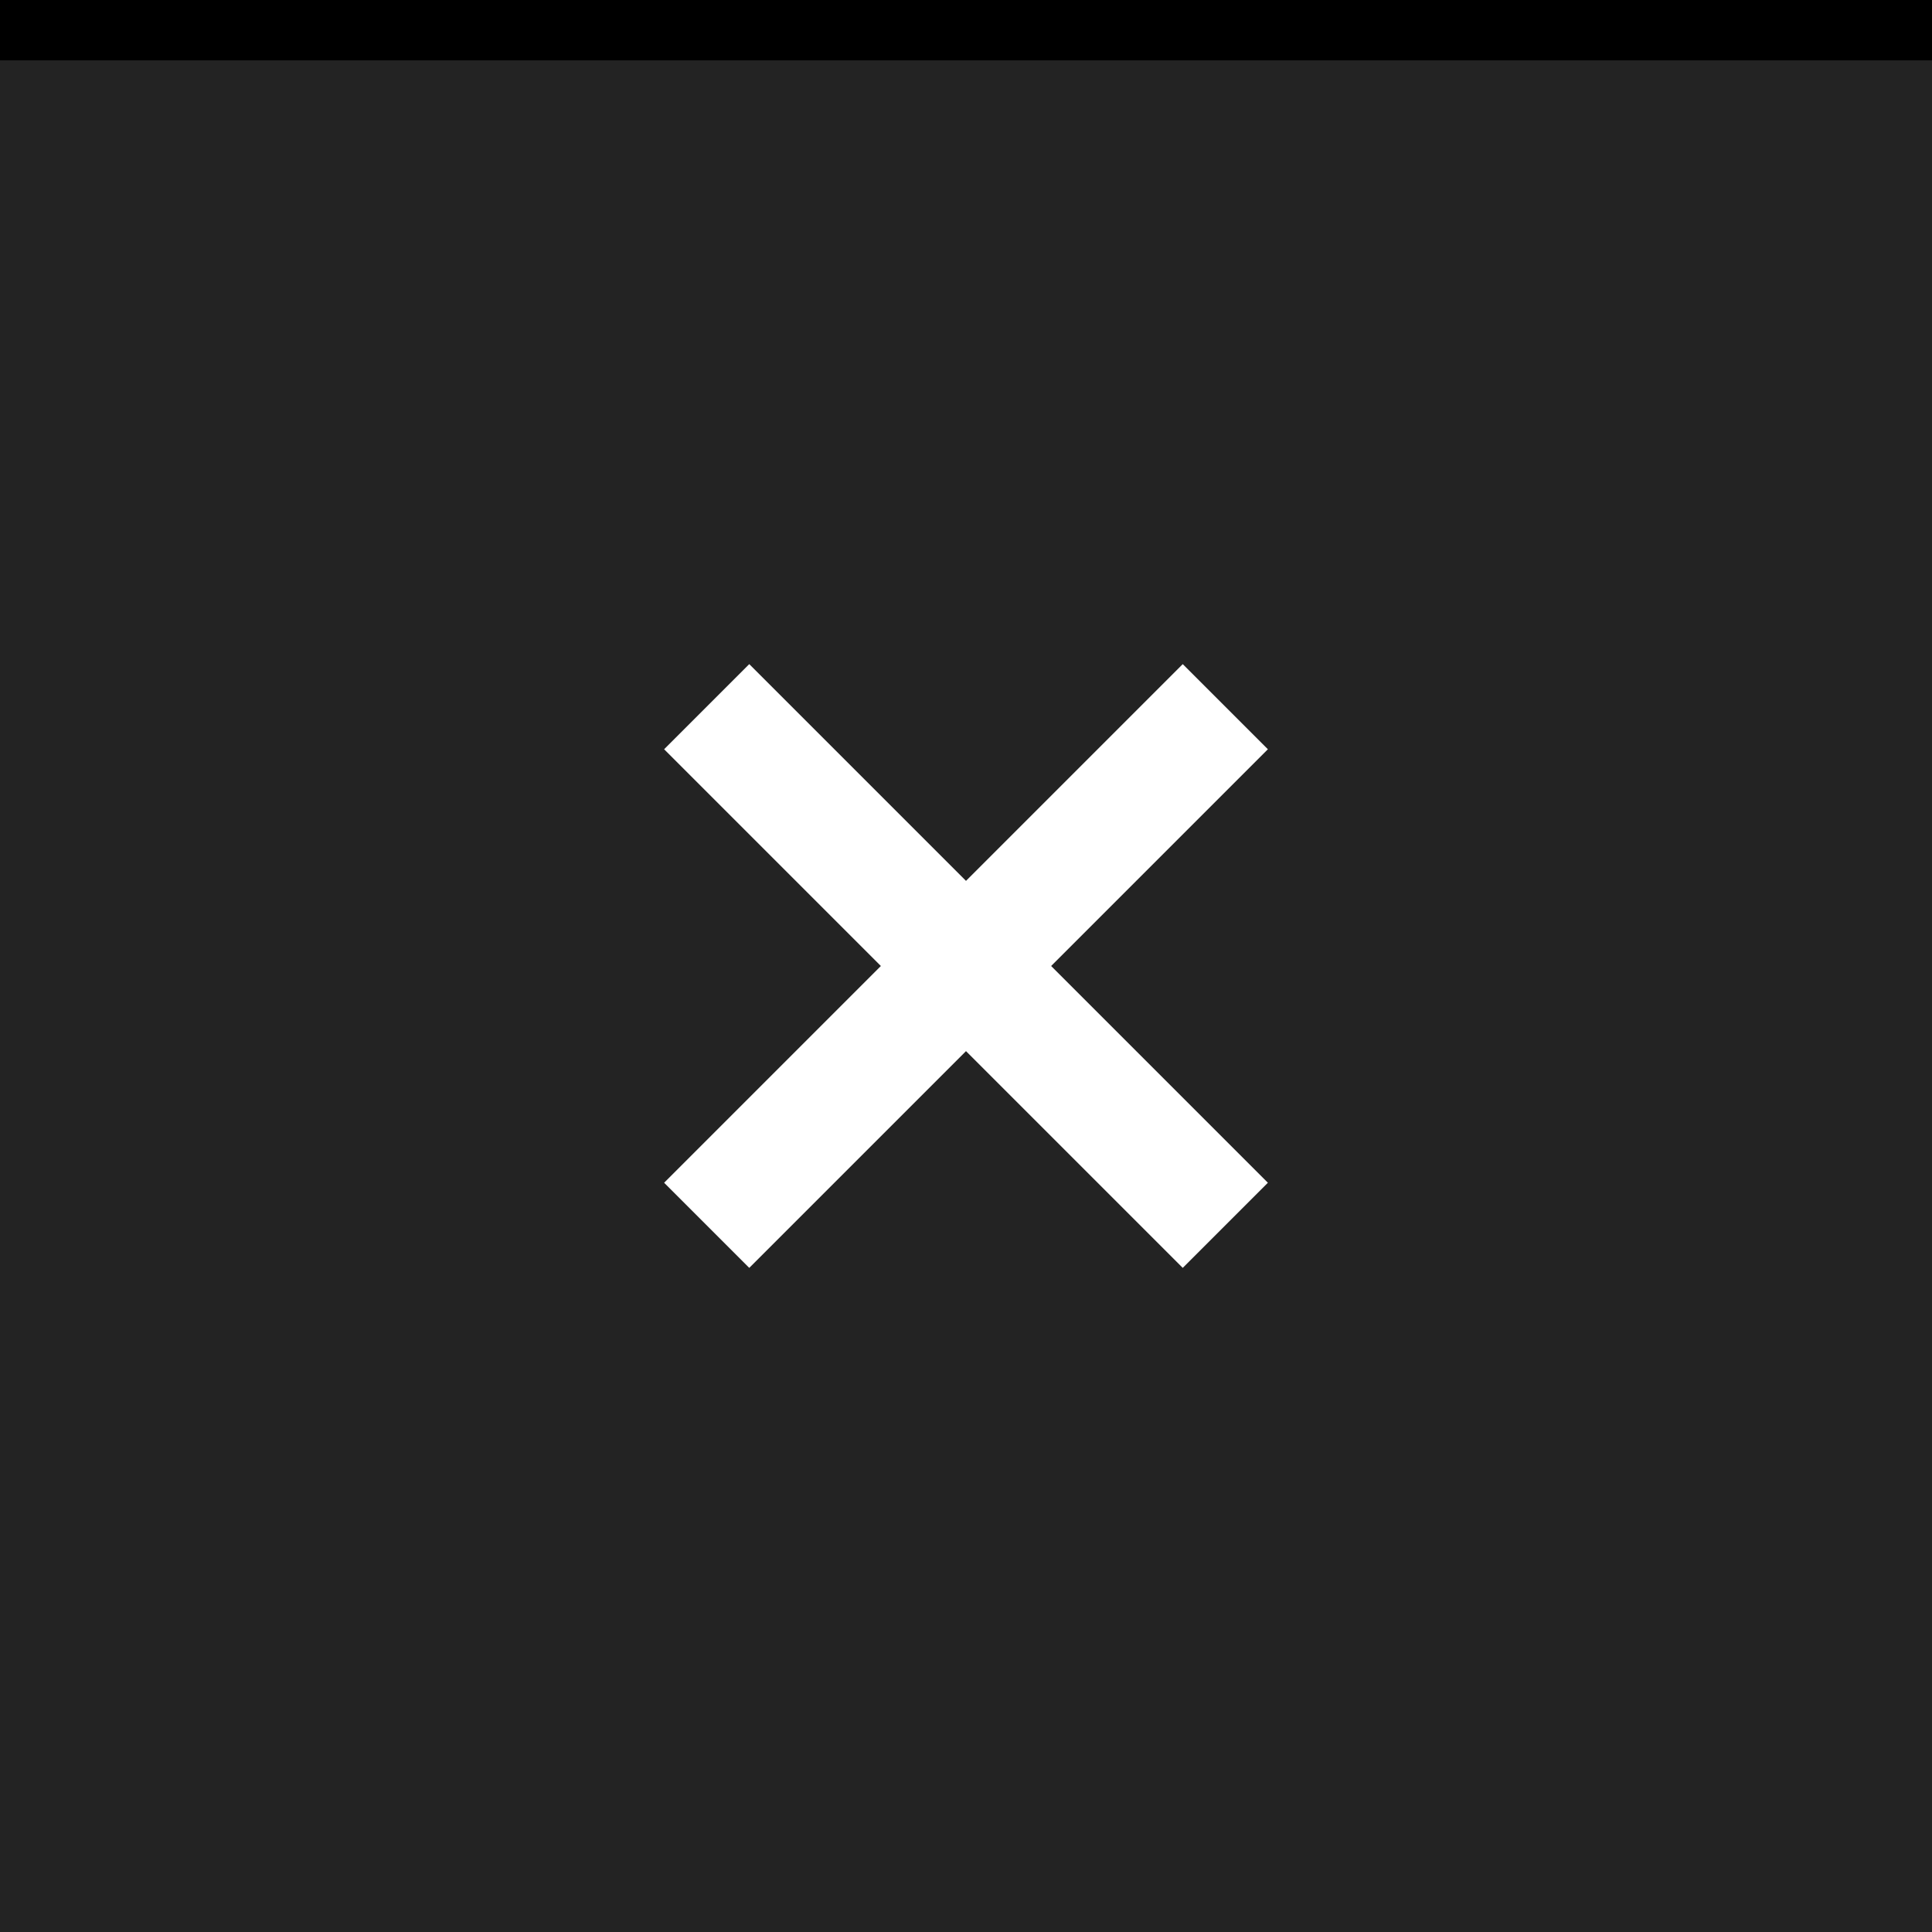
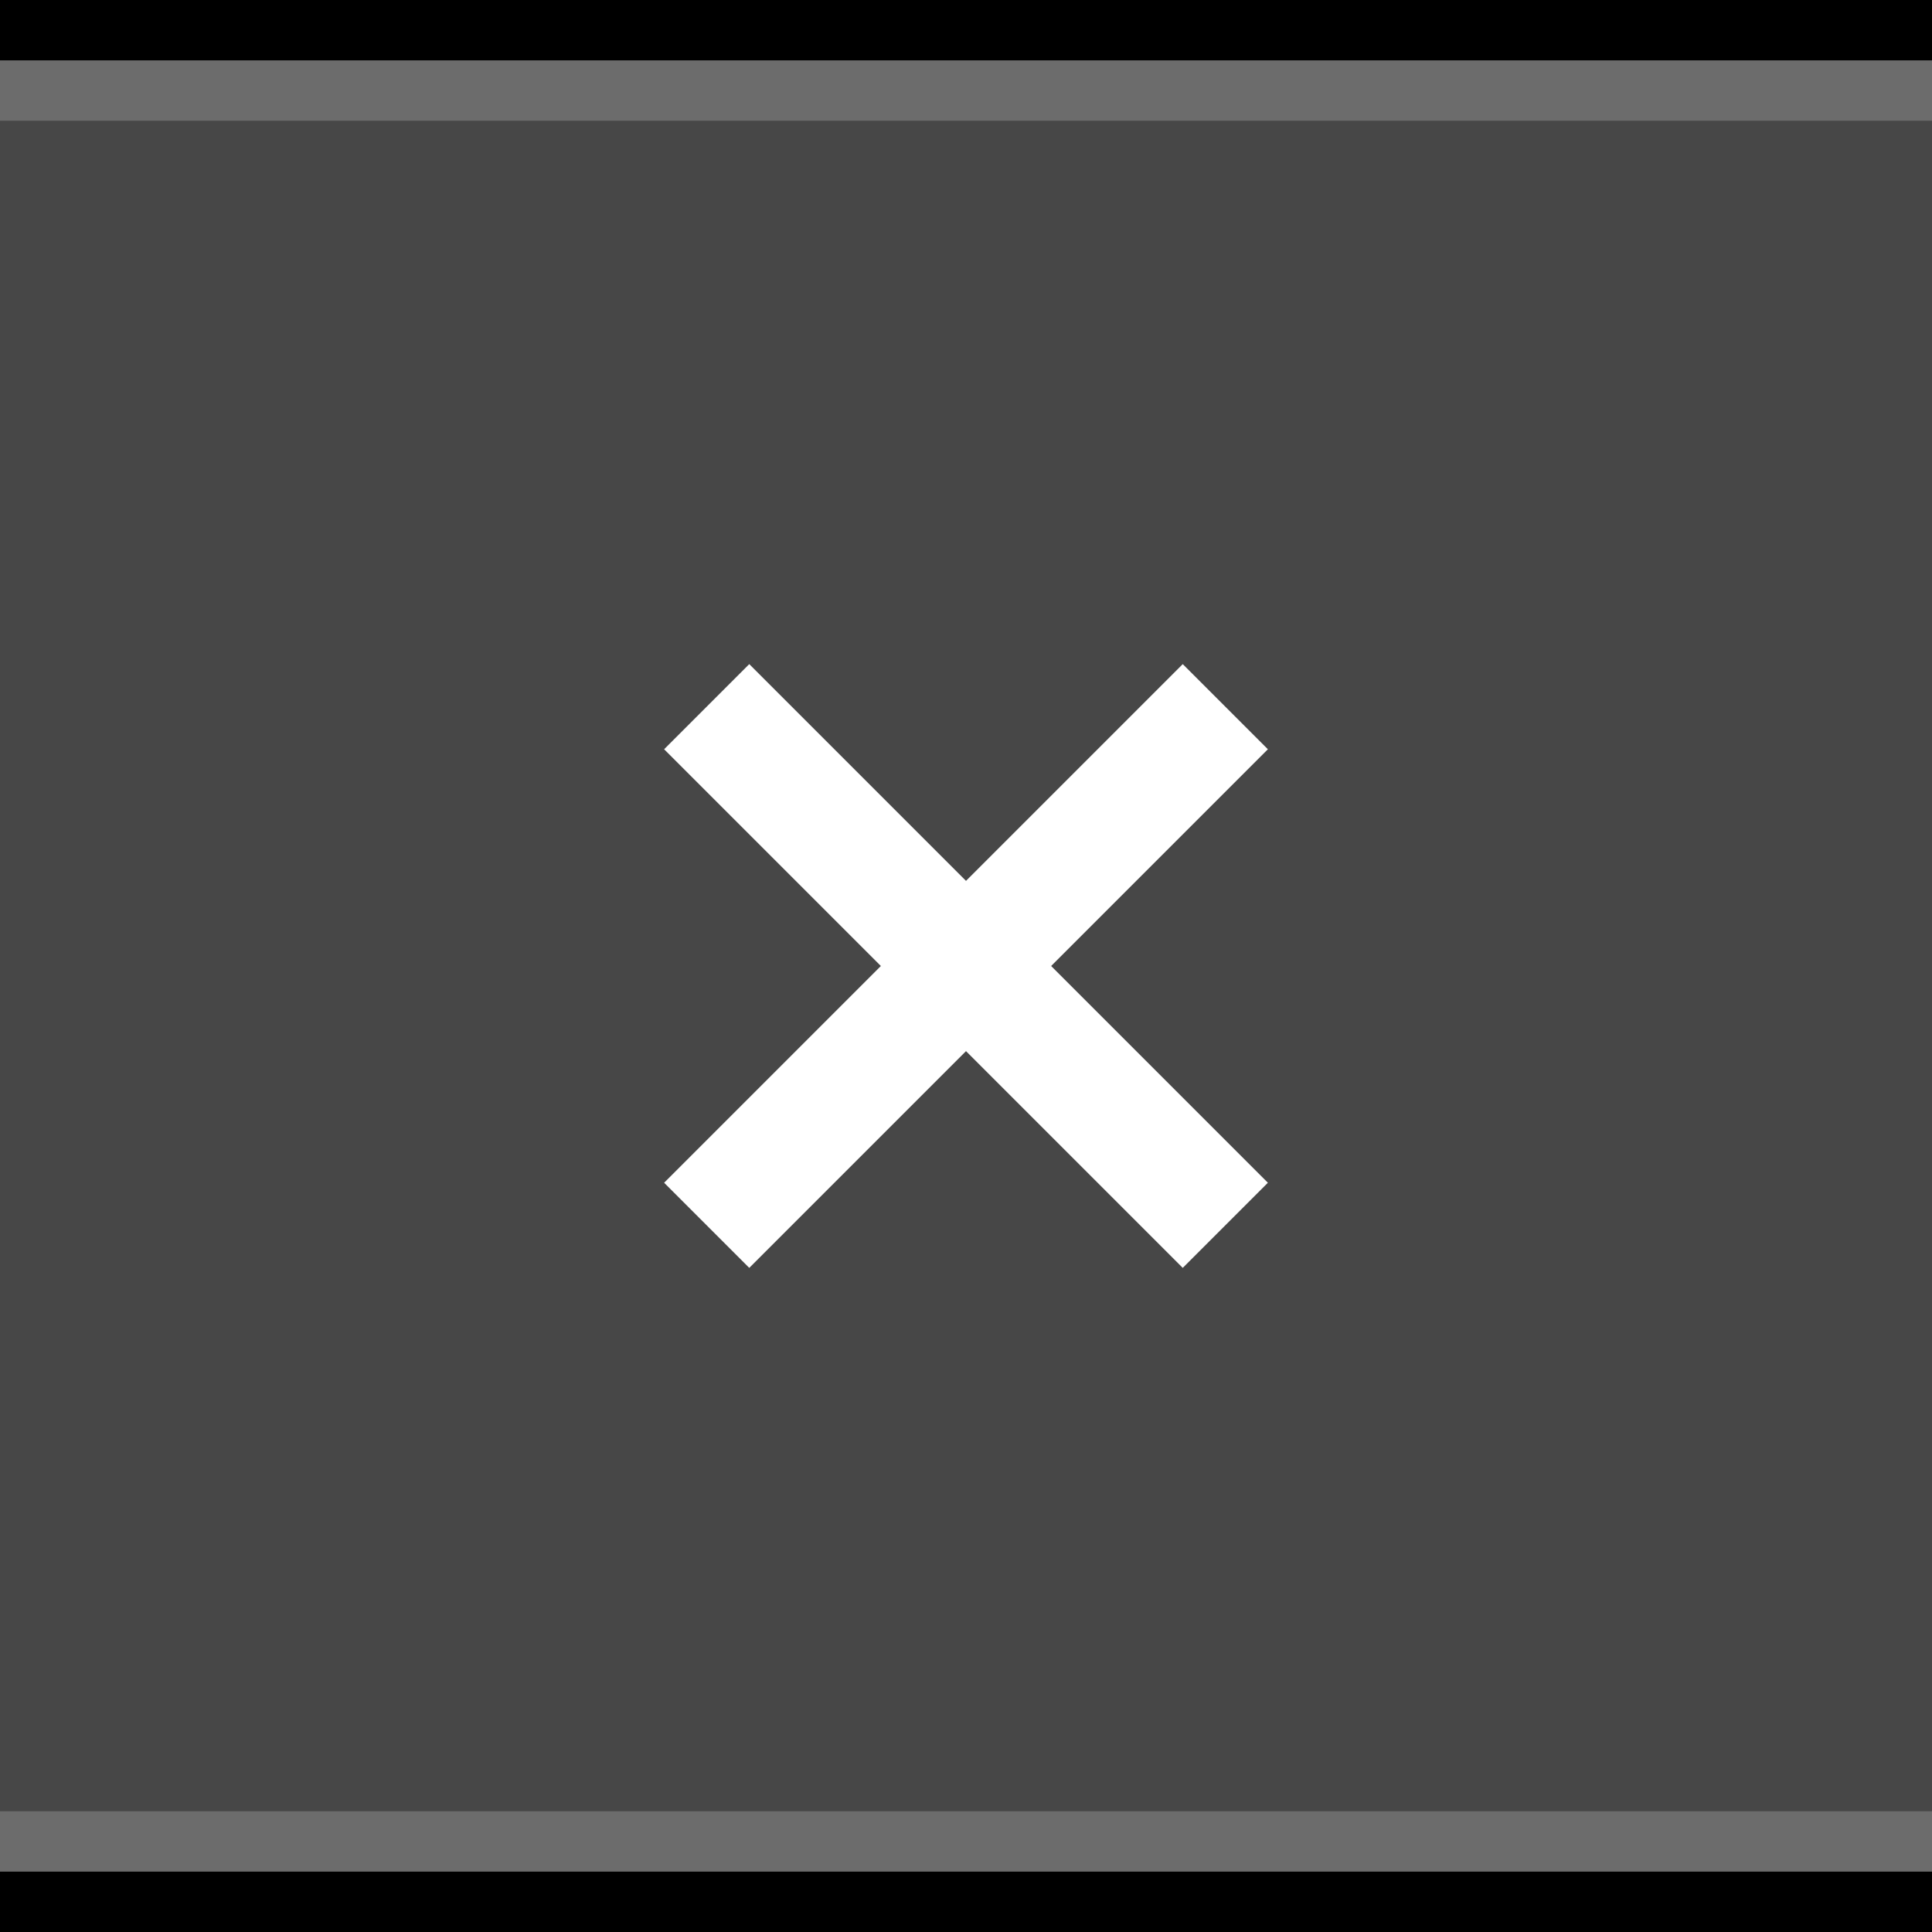
<svg xmlns="http://www.w3.org/2000/svg" width="32" height="32" viewBox="0 0 32 32" version="1.1" id="svg12">
  <defs id="defs16" />
-   <rect width="32" height="32" fill="#E0E0E0" id="rect2" style="fill:#232323;fill-opacity:1" />
+   <rect width="32" height="32" fill="#E0E0E0" id="rect2" style="fill:#474747;fill-opacity:1" />
  <rect width="32" height="1" fill="#FFFFFF" fill-opacity="0.4" id="rect4" style="fill:#000000;fill-opacity:1" />
-   <g fill="#000000" opacity="0.6" id="g10" style="opacity:1;fill:#ffffff;fill-opacity:1">
-     <circle cx="16" cy="16" r="12" opacity="0" id="circle6" style="fill:#ffffff;fill-opacity:1" />
-     <path d="M21 12.41L19.59 11 16 14.59 12.41 11 11 12.41 14.59 16 11 19.59 12.41 21 16 17.41 19.59 21 21 19.59 17.41 16z" id="path8" style="fill:#ffffff;fill-opacity:1" />
+   <g style="fill:#ffffff;fill-opacity:1;opacity:1" fill="#000000" opacity="0.6" id="g10">
+     <circle style="fill:#ffffff;fill-opacity:1" cx="16" cy="16" r="12" opacity="0" id="circle6" />
+     <path style="fill:#ffffff;fill-opacity:1" d="M21 12.41L19.59 11 16 14.59 12.41 11 11 12.41 14.59 16 11 19.59 12.41 21 16 17.41 19.59 21 21 19.59 17.41 16z" id="path8" />
  </g>
+   <rect y="31" x="0" width="32" height="1" fill="#FFFFFF" fill-opacity="0.4" id="rect166" style="fill:#000000;fill-opacity:1" />
+   <rect y="30" x="0" width="32" height="1" fill="#FFFFFF" fill-opacity="0.4" id="rect166-5" style="fill:#fdfdfd;fill-opacity:1;opacity:0.2" />
+   <rect y="1" x="1.9073486e-06" width="32" height="1" fill="#FFFFFF" fill-opacity="0.4" id="rect166-0" style="fill:#ffffff;fill-opacity:1;opacity:0.2" />
</svg>
